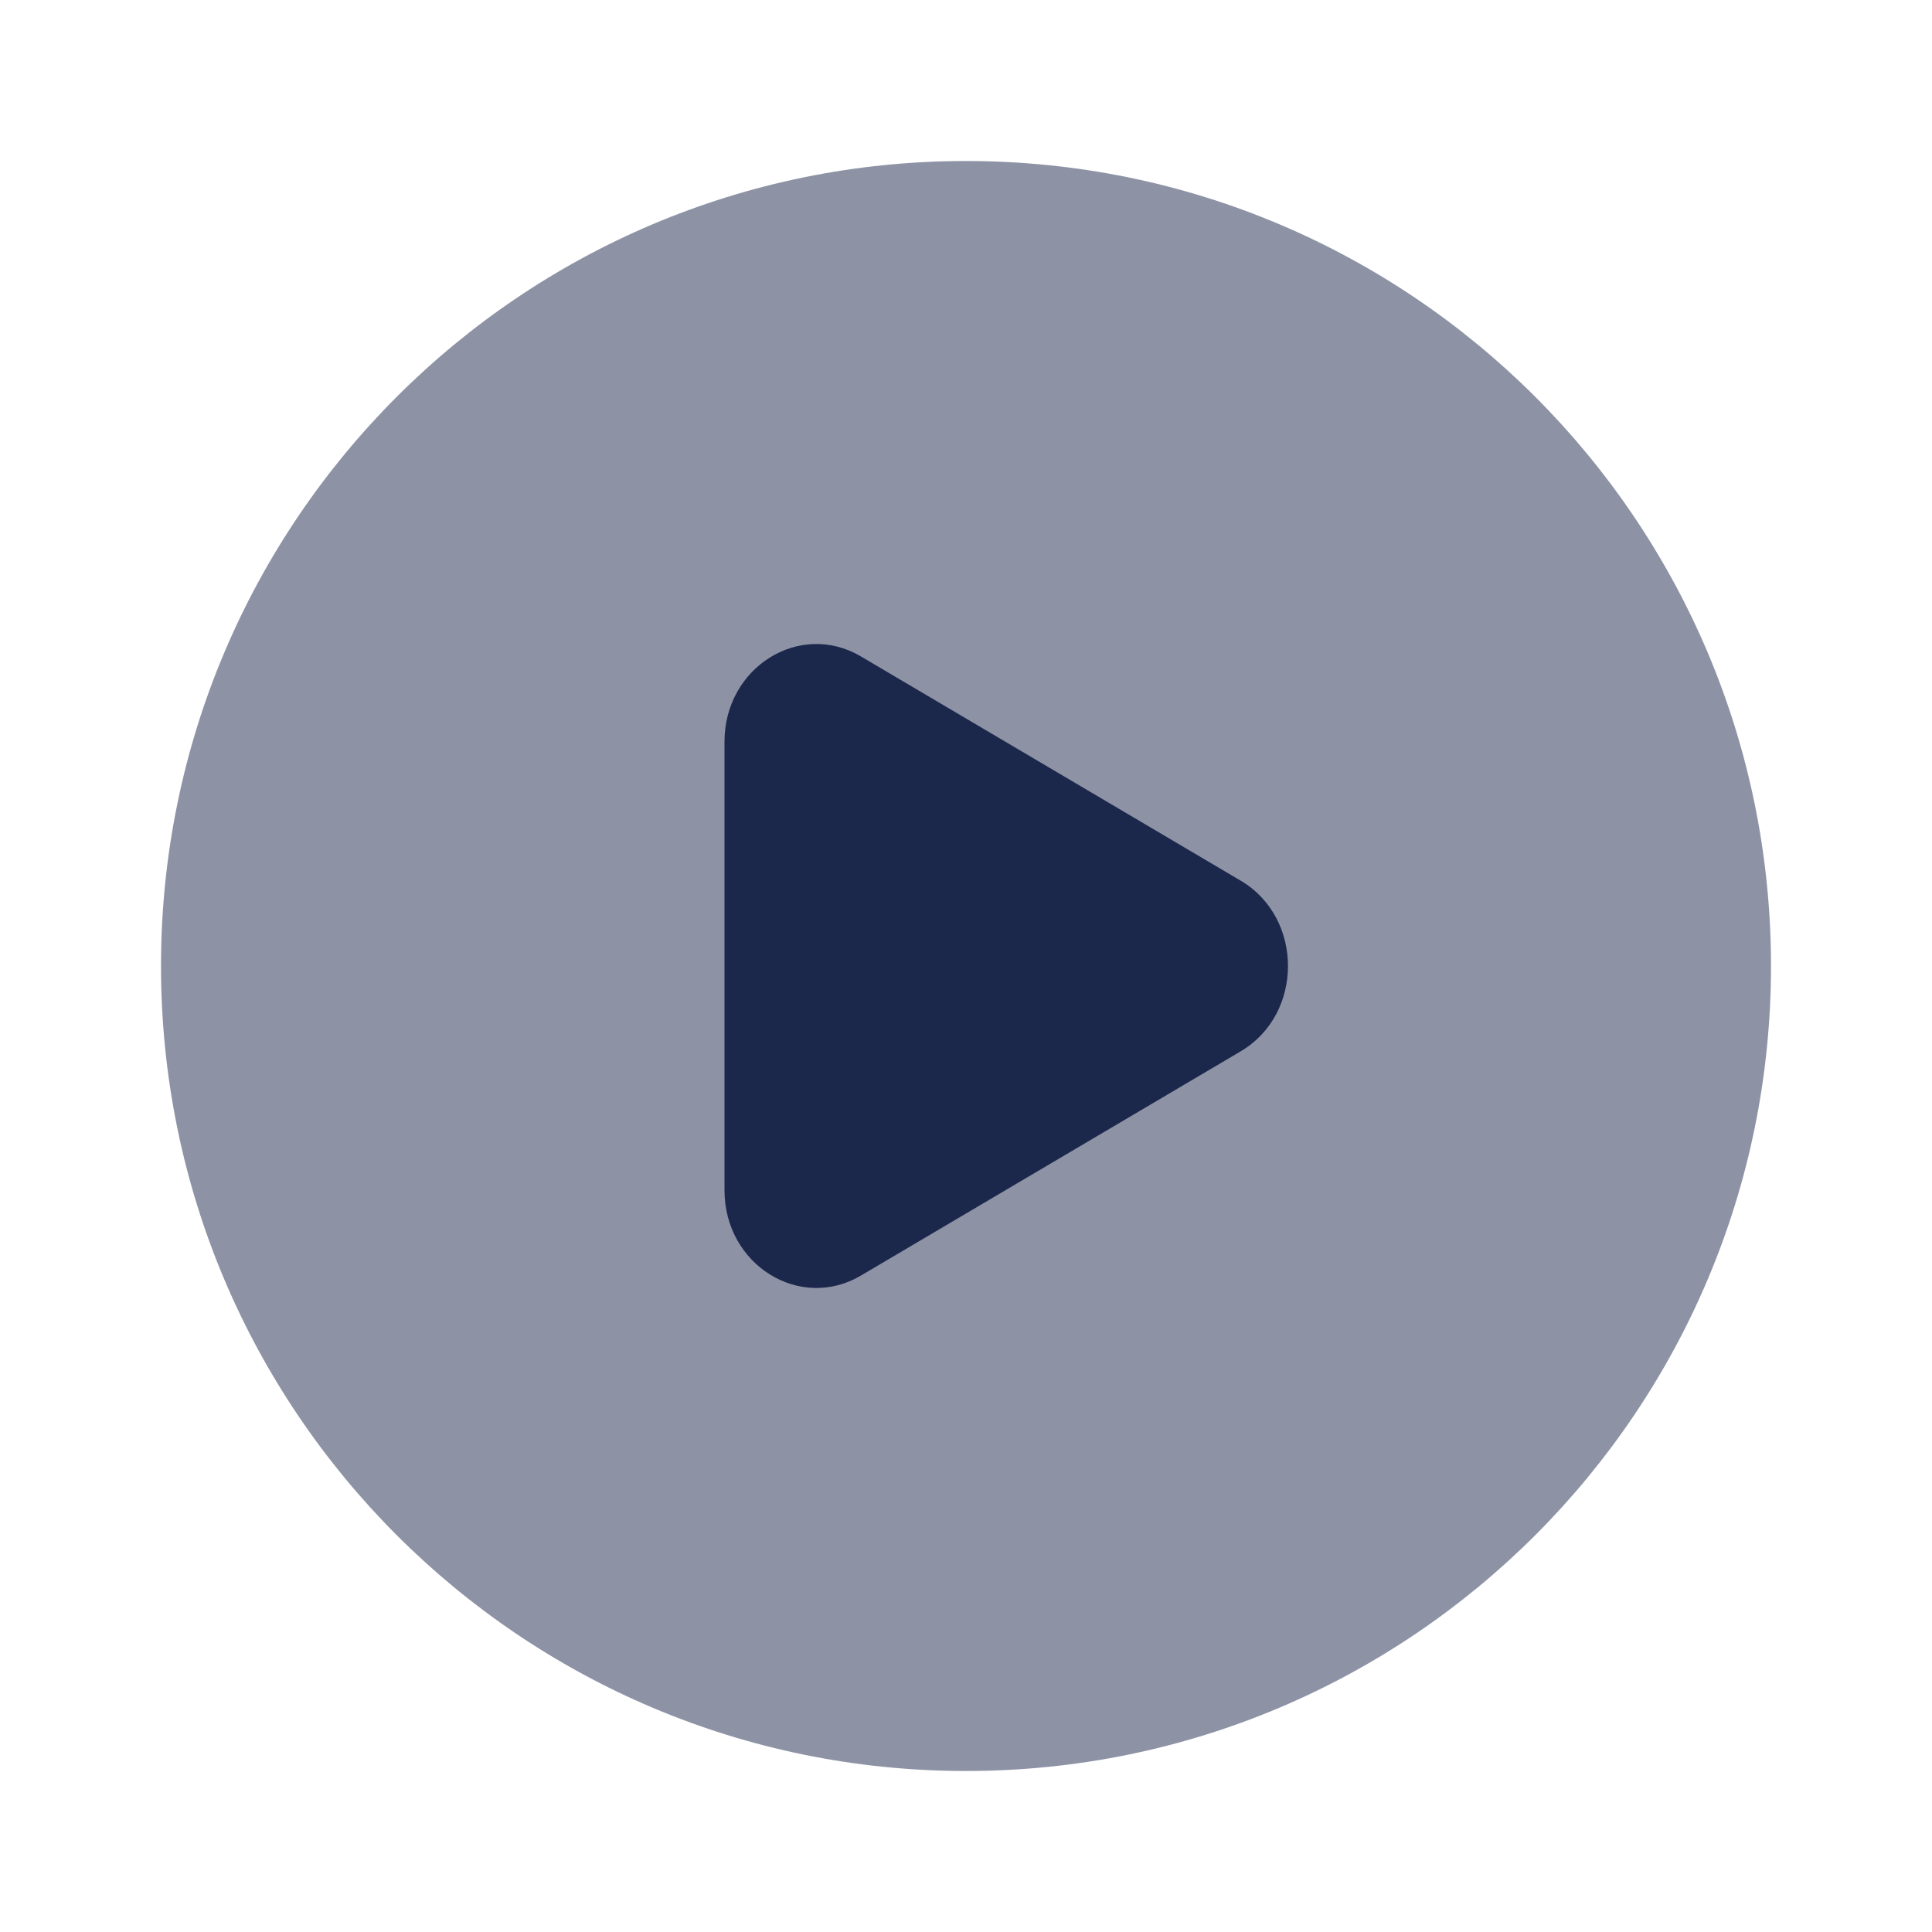
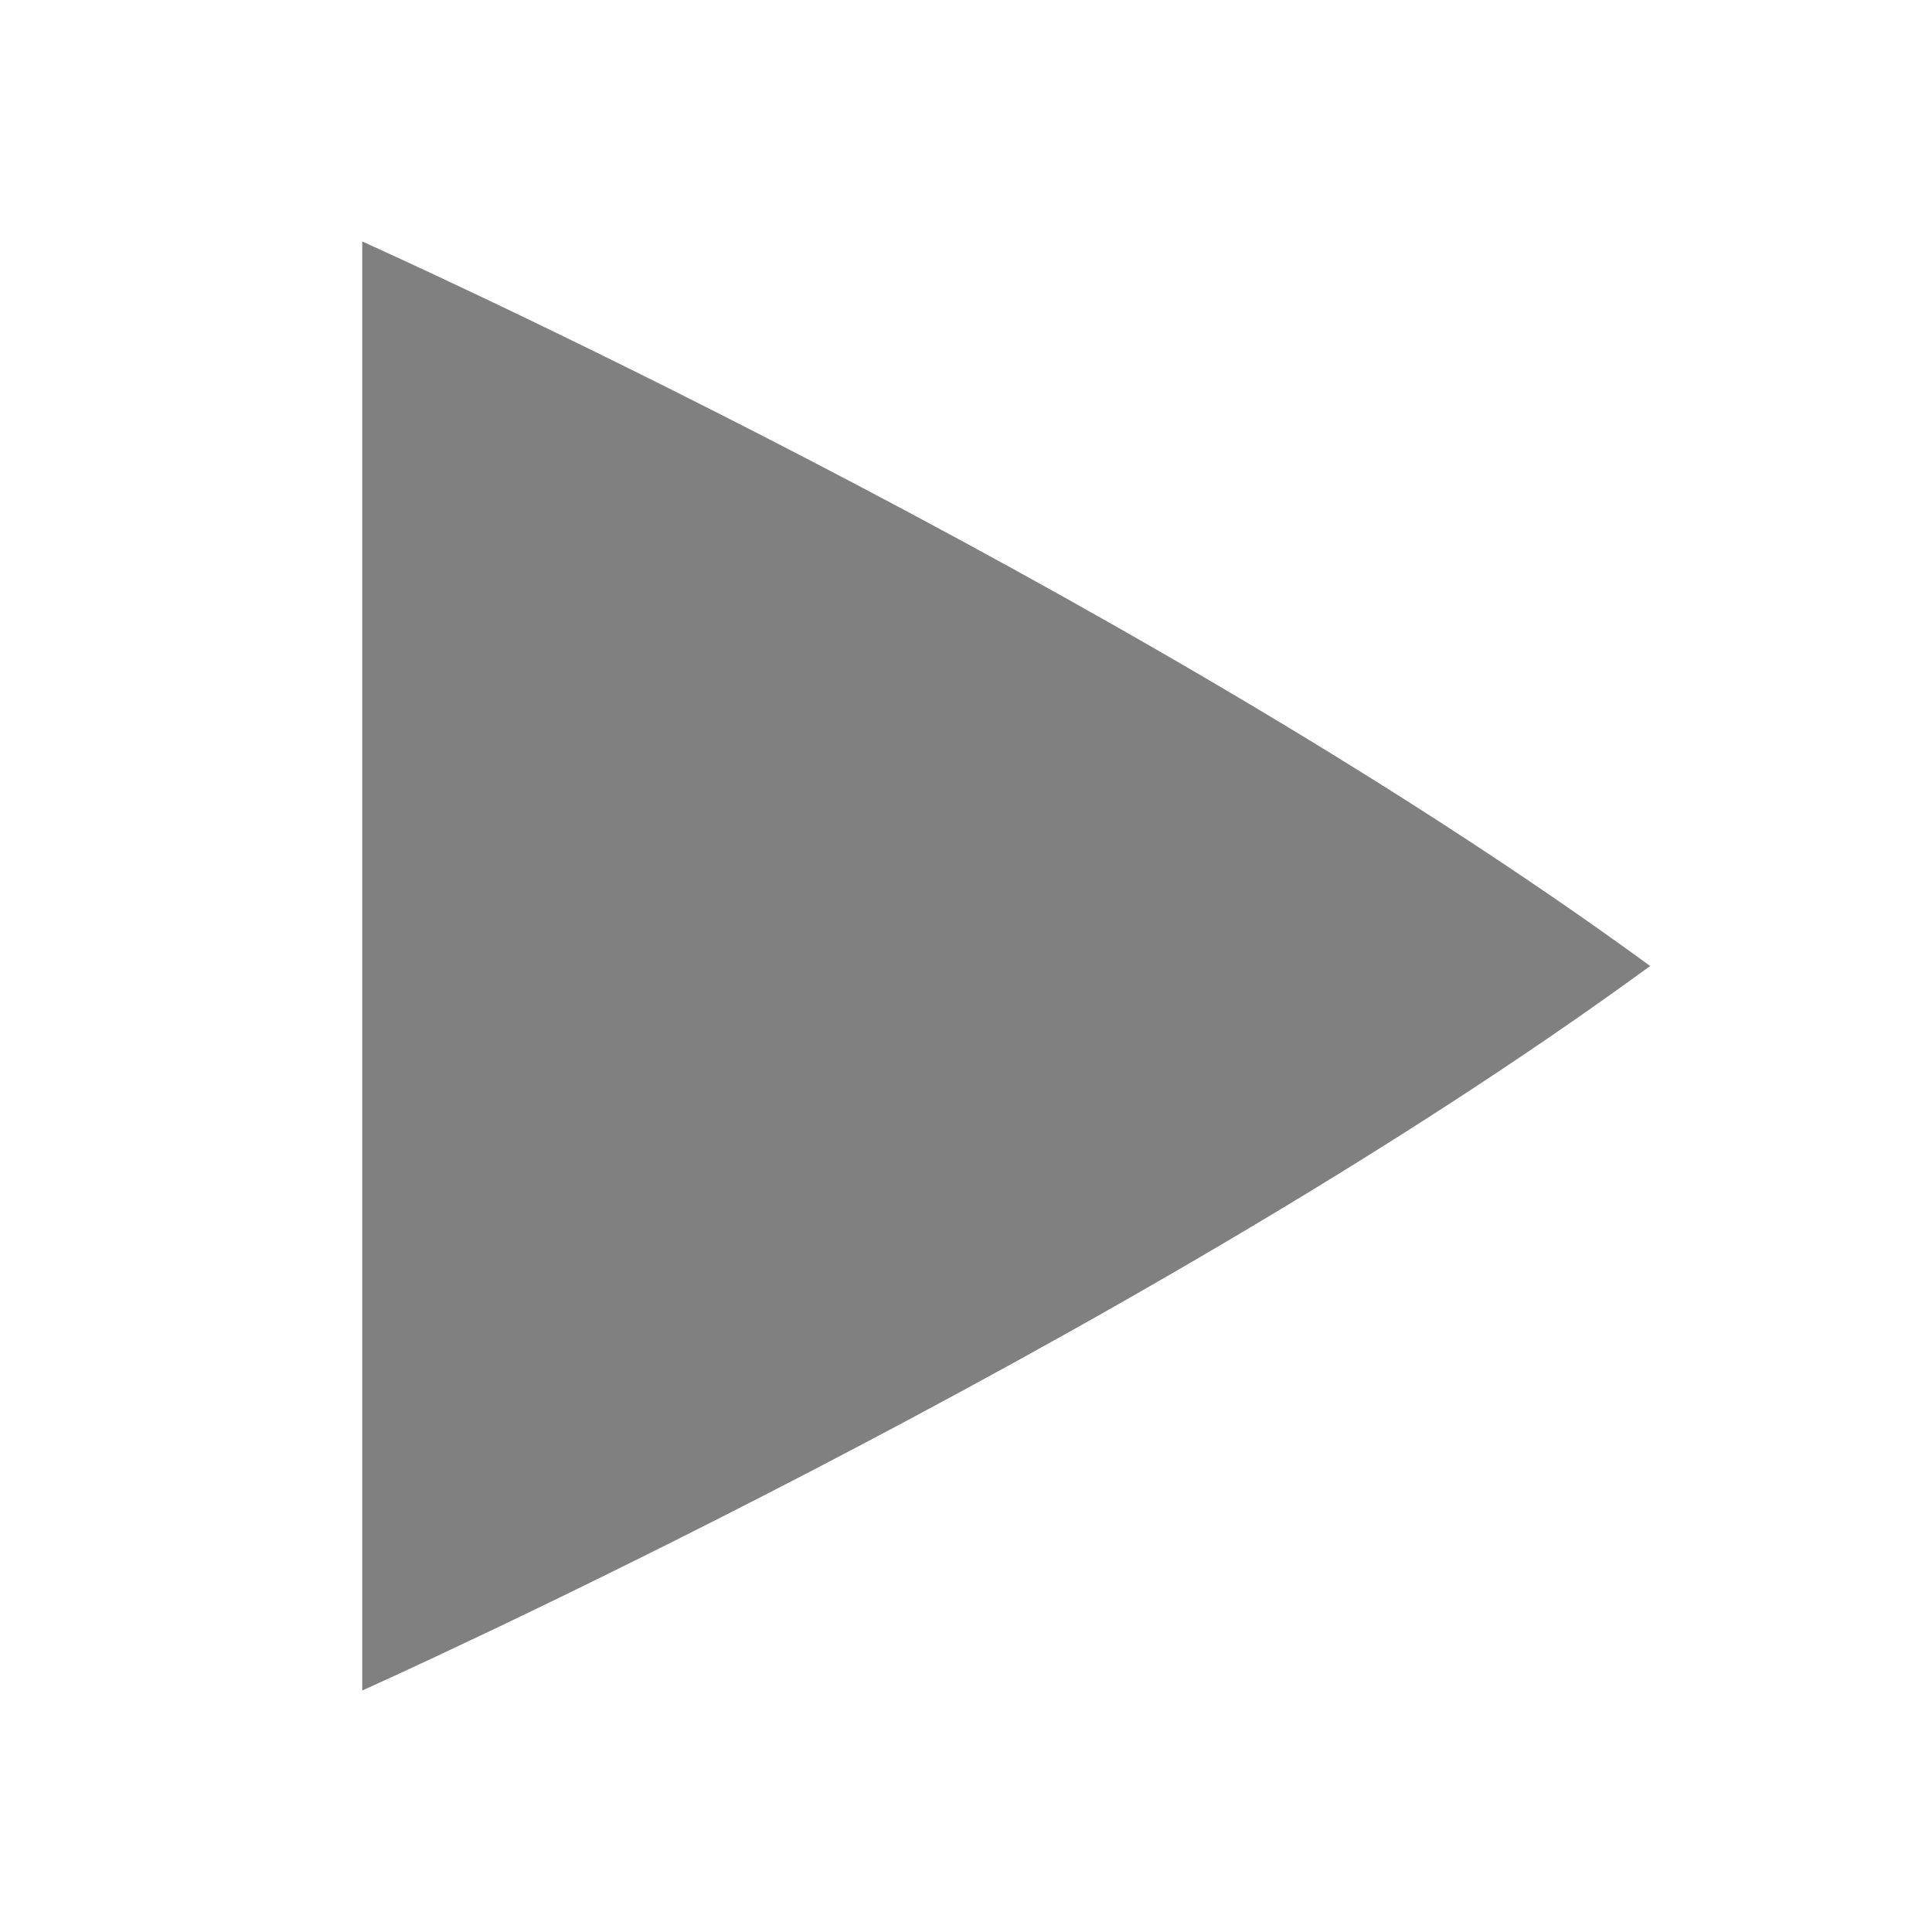
- <svg xmlns="http://www.w3.org/2000/svg" width="800px" height="800px" viewBox="0 0 24 24" fill="none">
-   <path opacity="0.5" fill-rule="evenodd" clip-rule="evenodd" d="M12 22C17.523 22 22 17.523 22 12C22 6.477 17.523 2 12 2C6.477 2 2 6.477 2 12C2 17.523 6.477 22 12 22Z" fill="#1C274C" />
-   <path d="M15.414 13.059L10.694 15.846C9.934 16.294 9 15.71 9 14.787V9.213C9 8.289 9.934 7.706 10.694 8.154L15.414 10.941C16.195 11.403 16.195 12.597 15.414 13.059Z" fill="#1C274C" />
+ <svg xmlns="http://www.w3.org/2000/svg" width="800px" height="800px" viewBox="0 0 16 16">
+   <path d="M3 2v12s6.333-2.833 10.666-6C9.333 4.833 3 2 3 2z" fill="gray" overflow="visible" style="marker:none" color="#000000" />
</svg>
